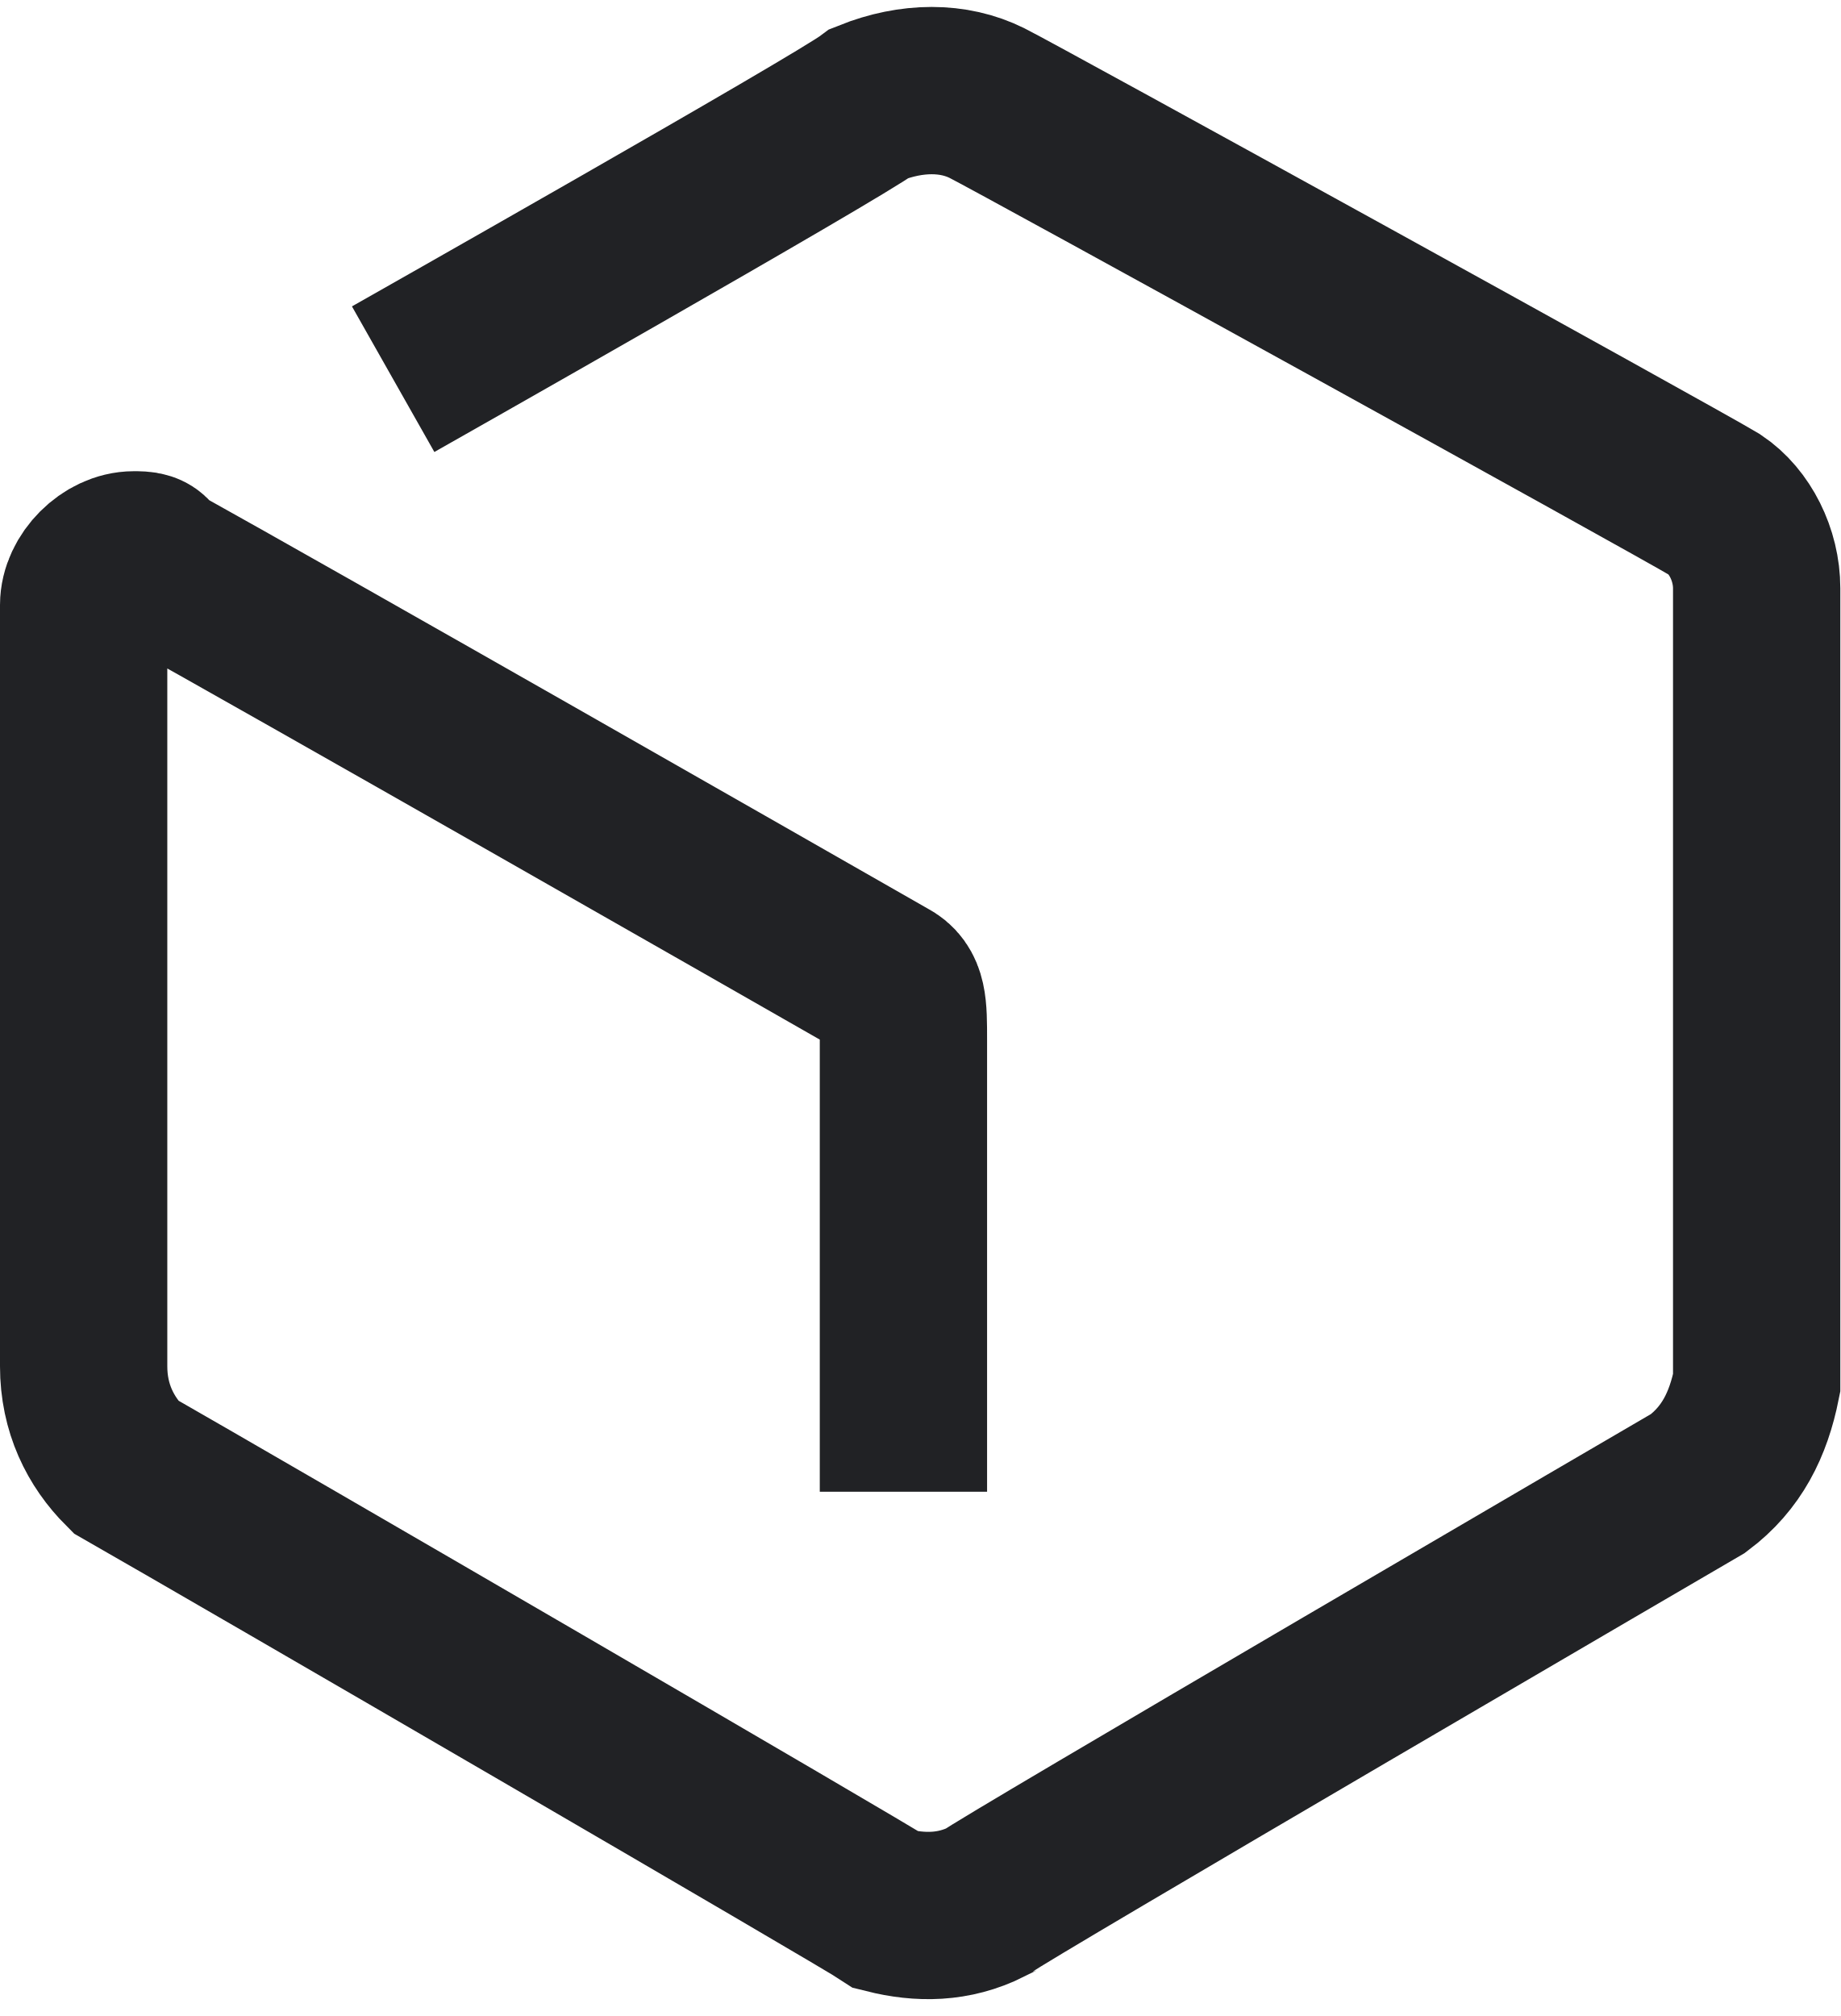
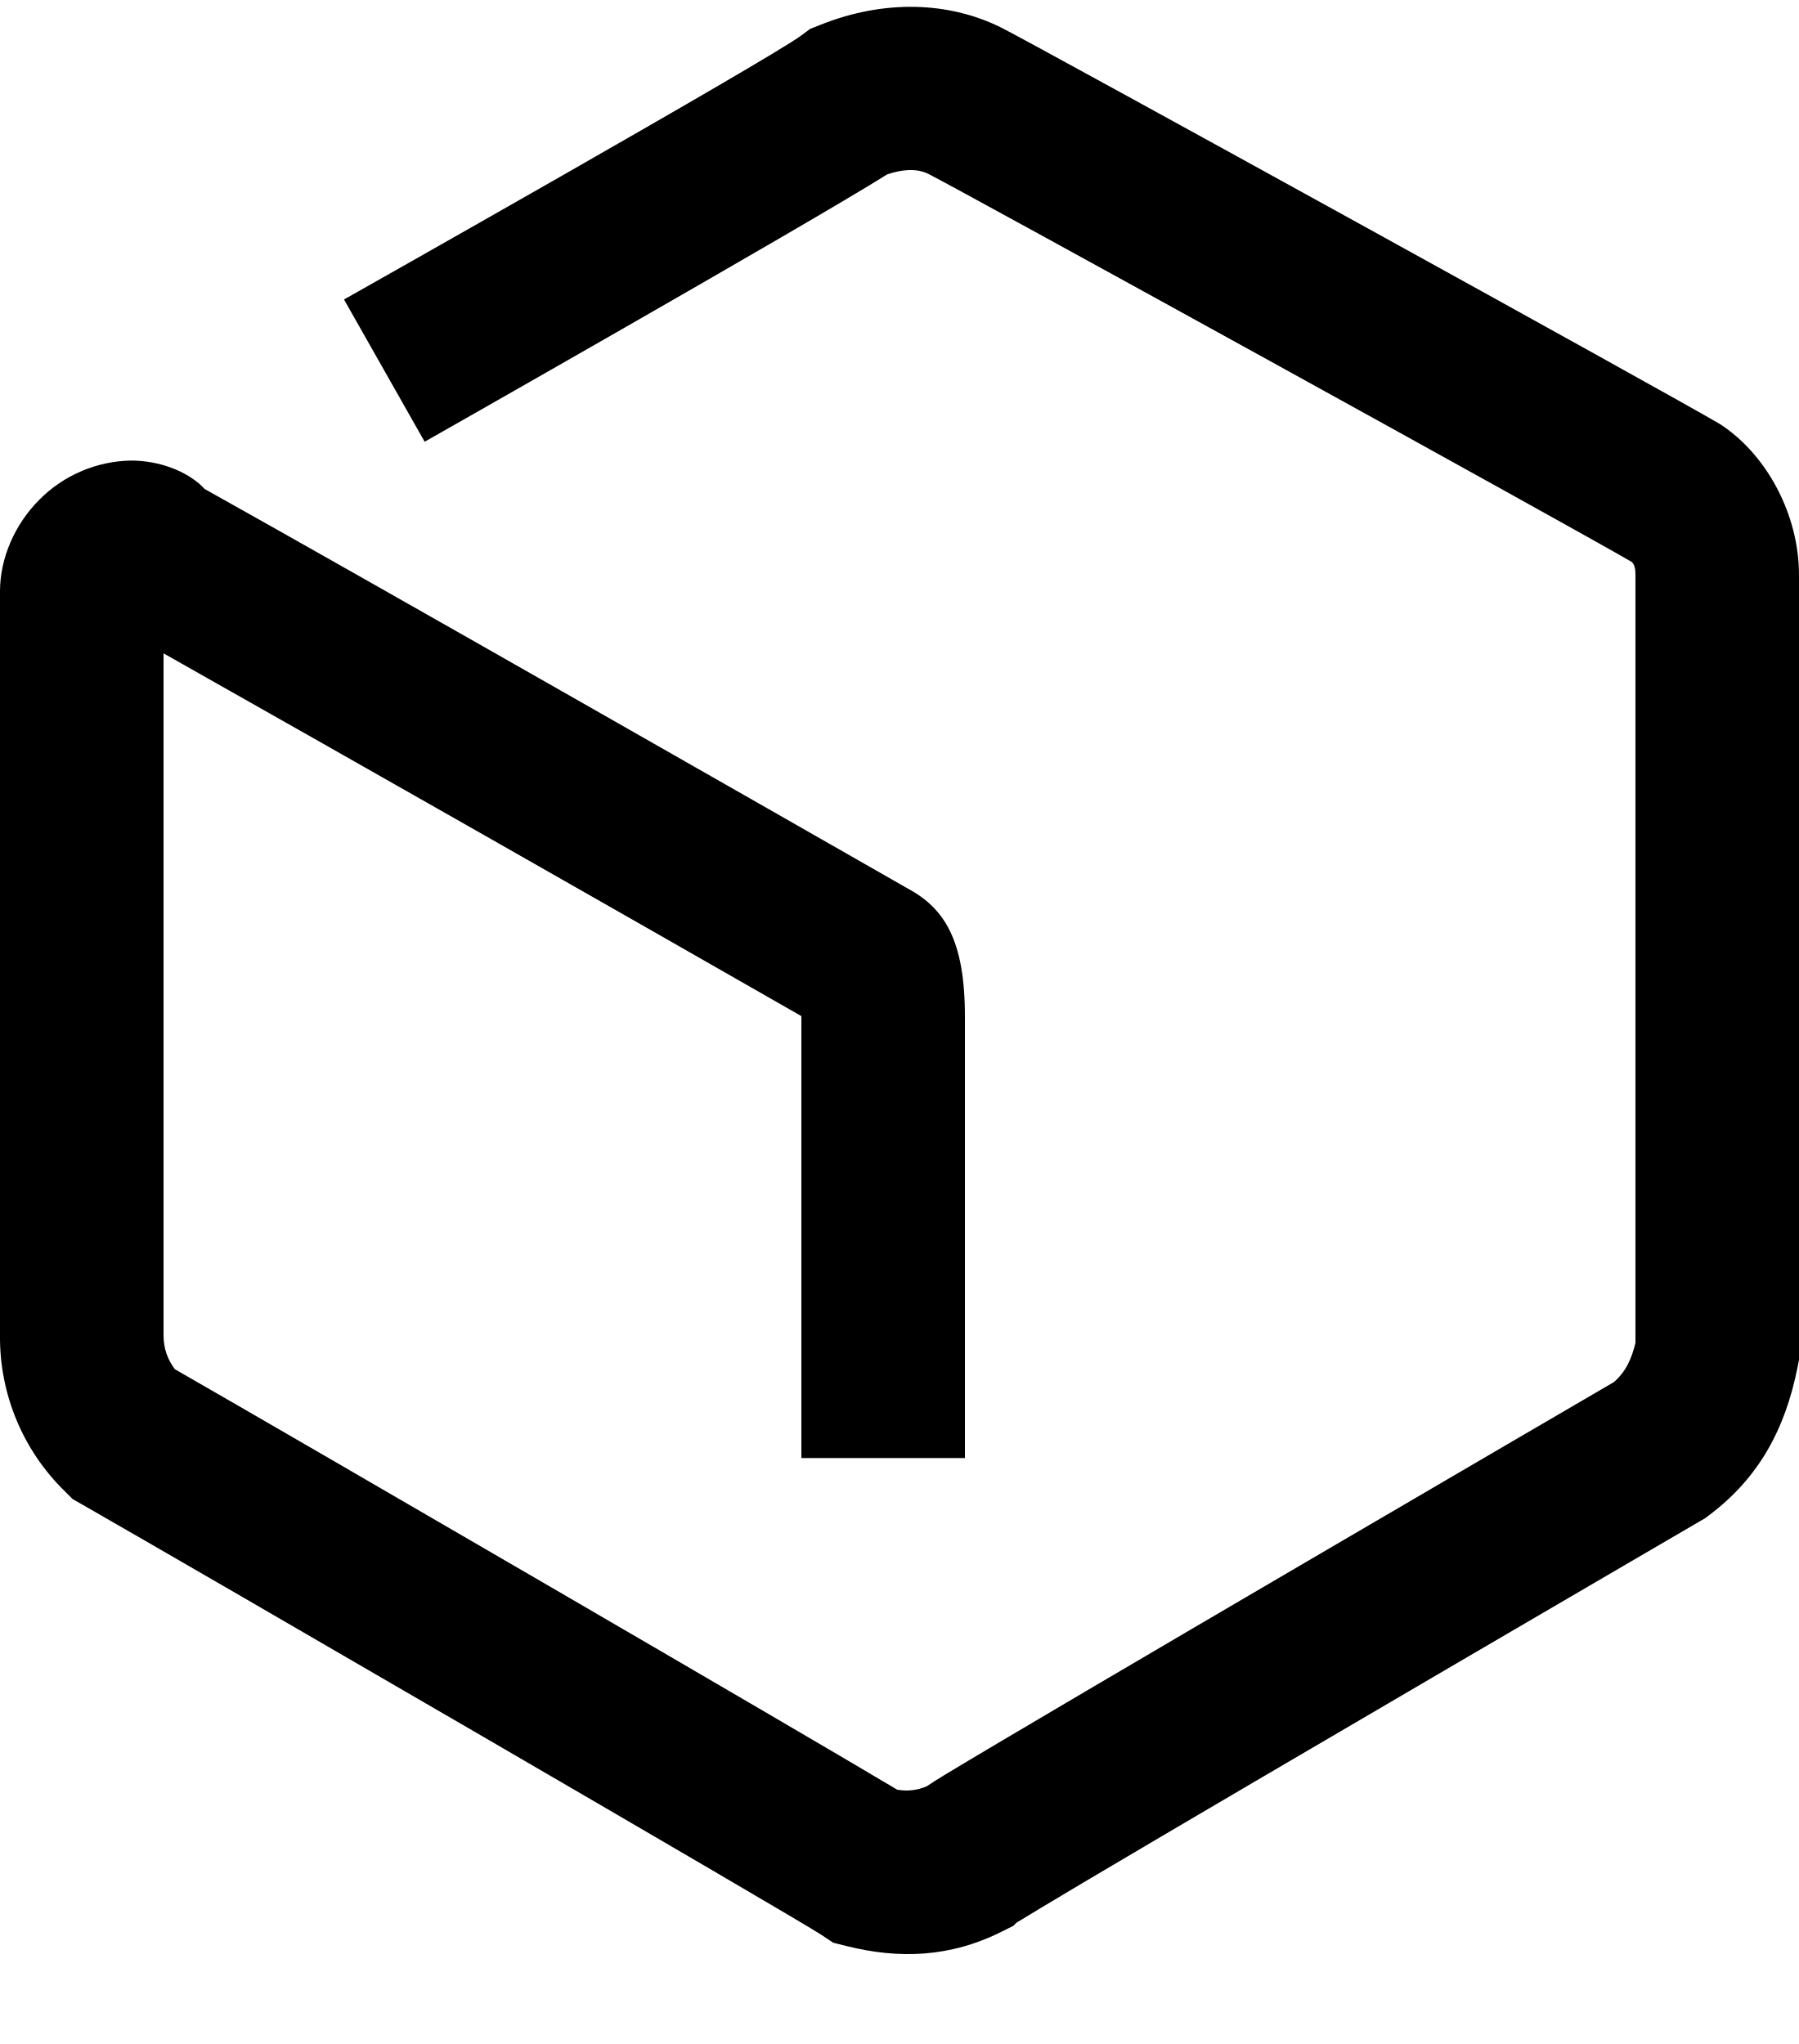
- <svg xmlns="http://www.w3.org/2000/svg" viewBox="0 0 22 24.1">
-   <path d="M4.7 4.533s5.3-3 5.7-3.3c.5-.2 1-.2 1.4 0 .4.2 8.2 4.5 8.7 4.8.3.2.5.6.5 1v9.5c-.1.5-.3.9-.7 1.2 0 0-8.4 4.9-8.5 5-.4.2-.8.2-1.2.1-.3-.2-7.7-4.5-9.1-5.3-.3-.3-.5-.7-.5-1.2v-9.1c0-.3.3-.6.6-.6.1 0 .2 0 .2.1 1.8 1 7.4 4.2 8.8 5 .2.1.2.3.2.7v5.4" fill="none" stroke="#212225" stroke-width="2" />
+ <svg xmlns="http://www.w3.org/2000/svg" fill-rule="evenodd" stroke-linejoin="round" stroke-miterlimit="2" clip-rule="evenodd" viewBox="0 0 22 25">
+   <path fill="currentColor" d="M10.849 2.133c-.973.612-5.656 3.27-5.656 3.27l-.986-1.74S9.408.727 9.8.433l.106-.079.123-.049c.792-.317 1.584-.283 2.218.034.403.201 8.264 4.534 8.788 4.849l.02.013c.553.369.945 1.094.945 1.832v9.599l-.019.097c-.152.757-.476 1.35-1.081 1.804l-.046.035-.05.029s-5.372 3.133-7.572 4.438c-.363.215-.679.407-.801.481l-.039.039-.145.072c-.63.316-1.259.334-1.89.176l-.168-.042-.144-.096c-.298-.199-7.65-4.469-9.041-5.264l-.116-.066-.095-.095A2.631 2.631 0 010 16.333v-9.1c0-.403.178-.817.48-1.12a1.62 1.62 0 011.12-.48c.361 0 .684.136.869.313l.034.035c1.998 1.115 7.241 4.111 8.592 4.883.454.243.705.633.705 1.569v5.4h-2v-5.405A1730.7 1730.7 0 002 7.991v8.342c0 .165.054.303.139.414 1.576.904 7.667 4.445 8.832 5.142a.622.622 0 00.364-.042c.059-.04.129-.085.21-.134 1.356-.82 7.513-4.413 8.19-4.808.147-.125.219-.289.265-.48V7.033c0-.059-.006-.127-.047-.161-.728-.425-8.21-4.55-8.6-4.745-.146-.072-.323-.055-.504.006z" />
</svg>
